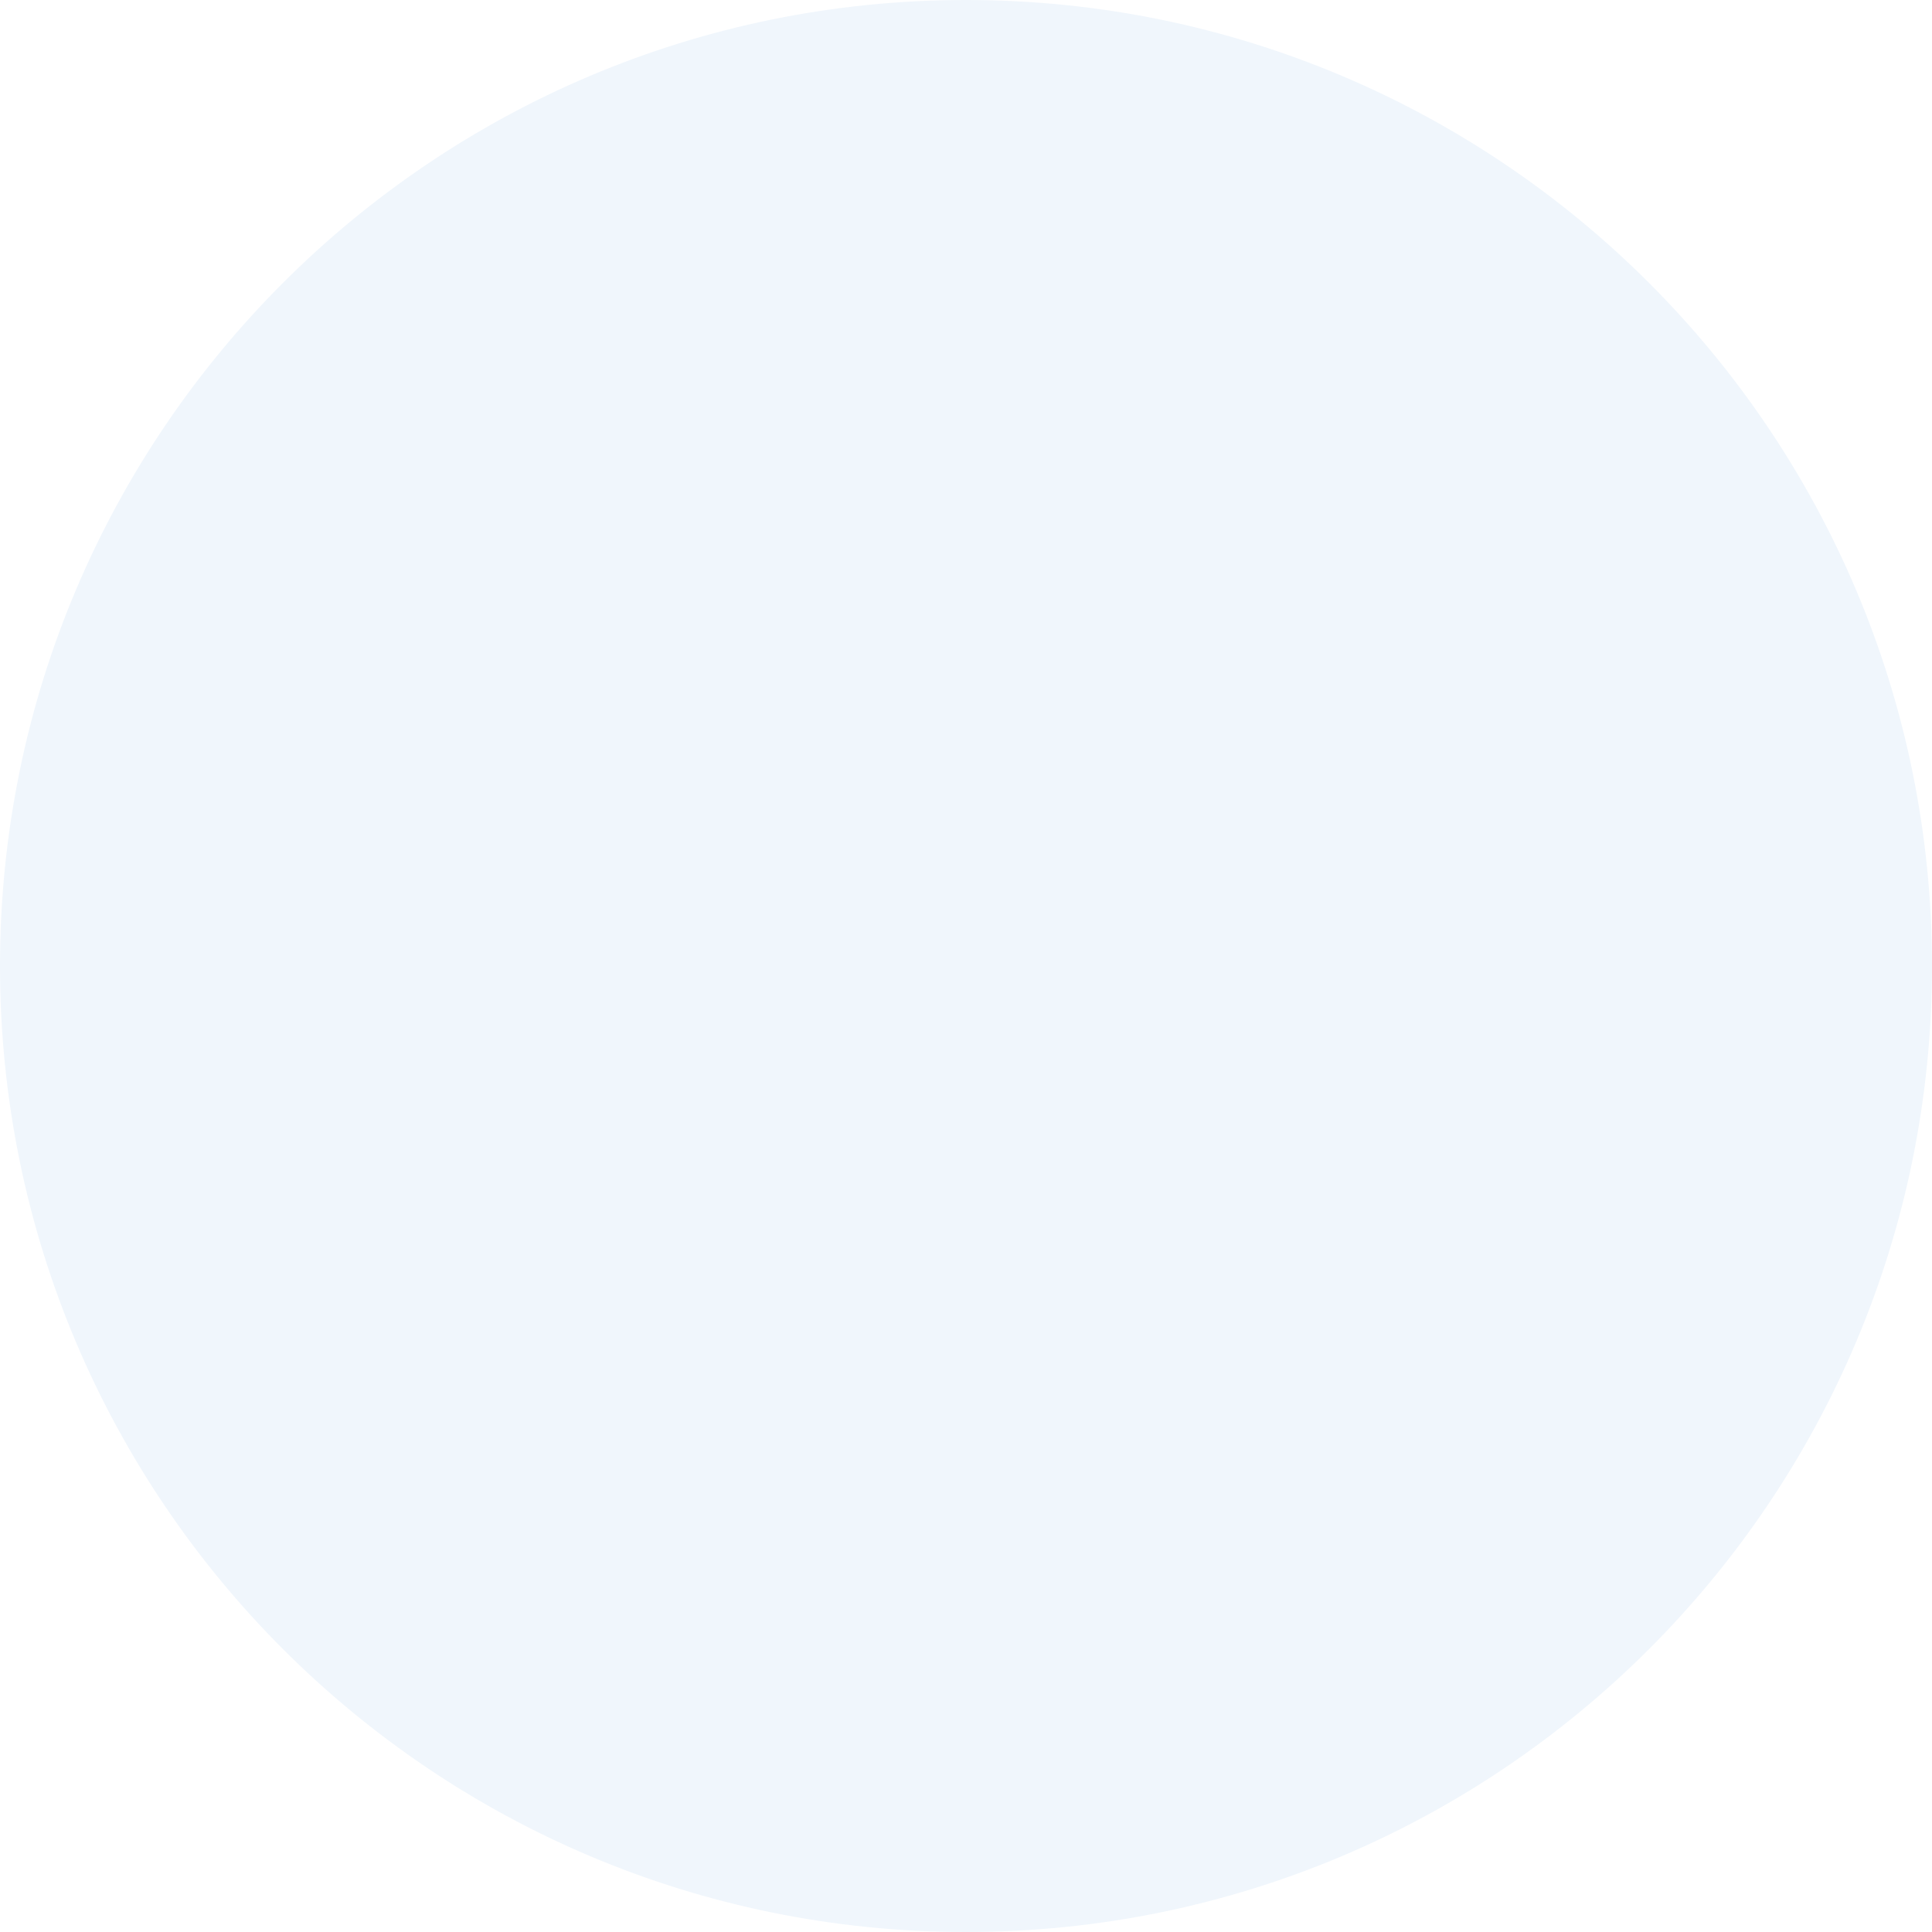
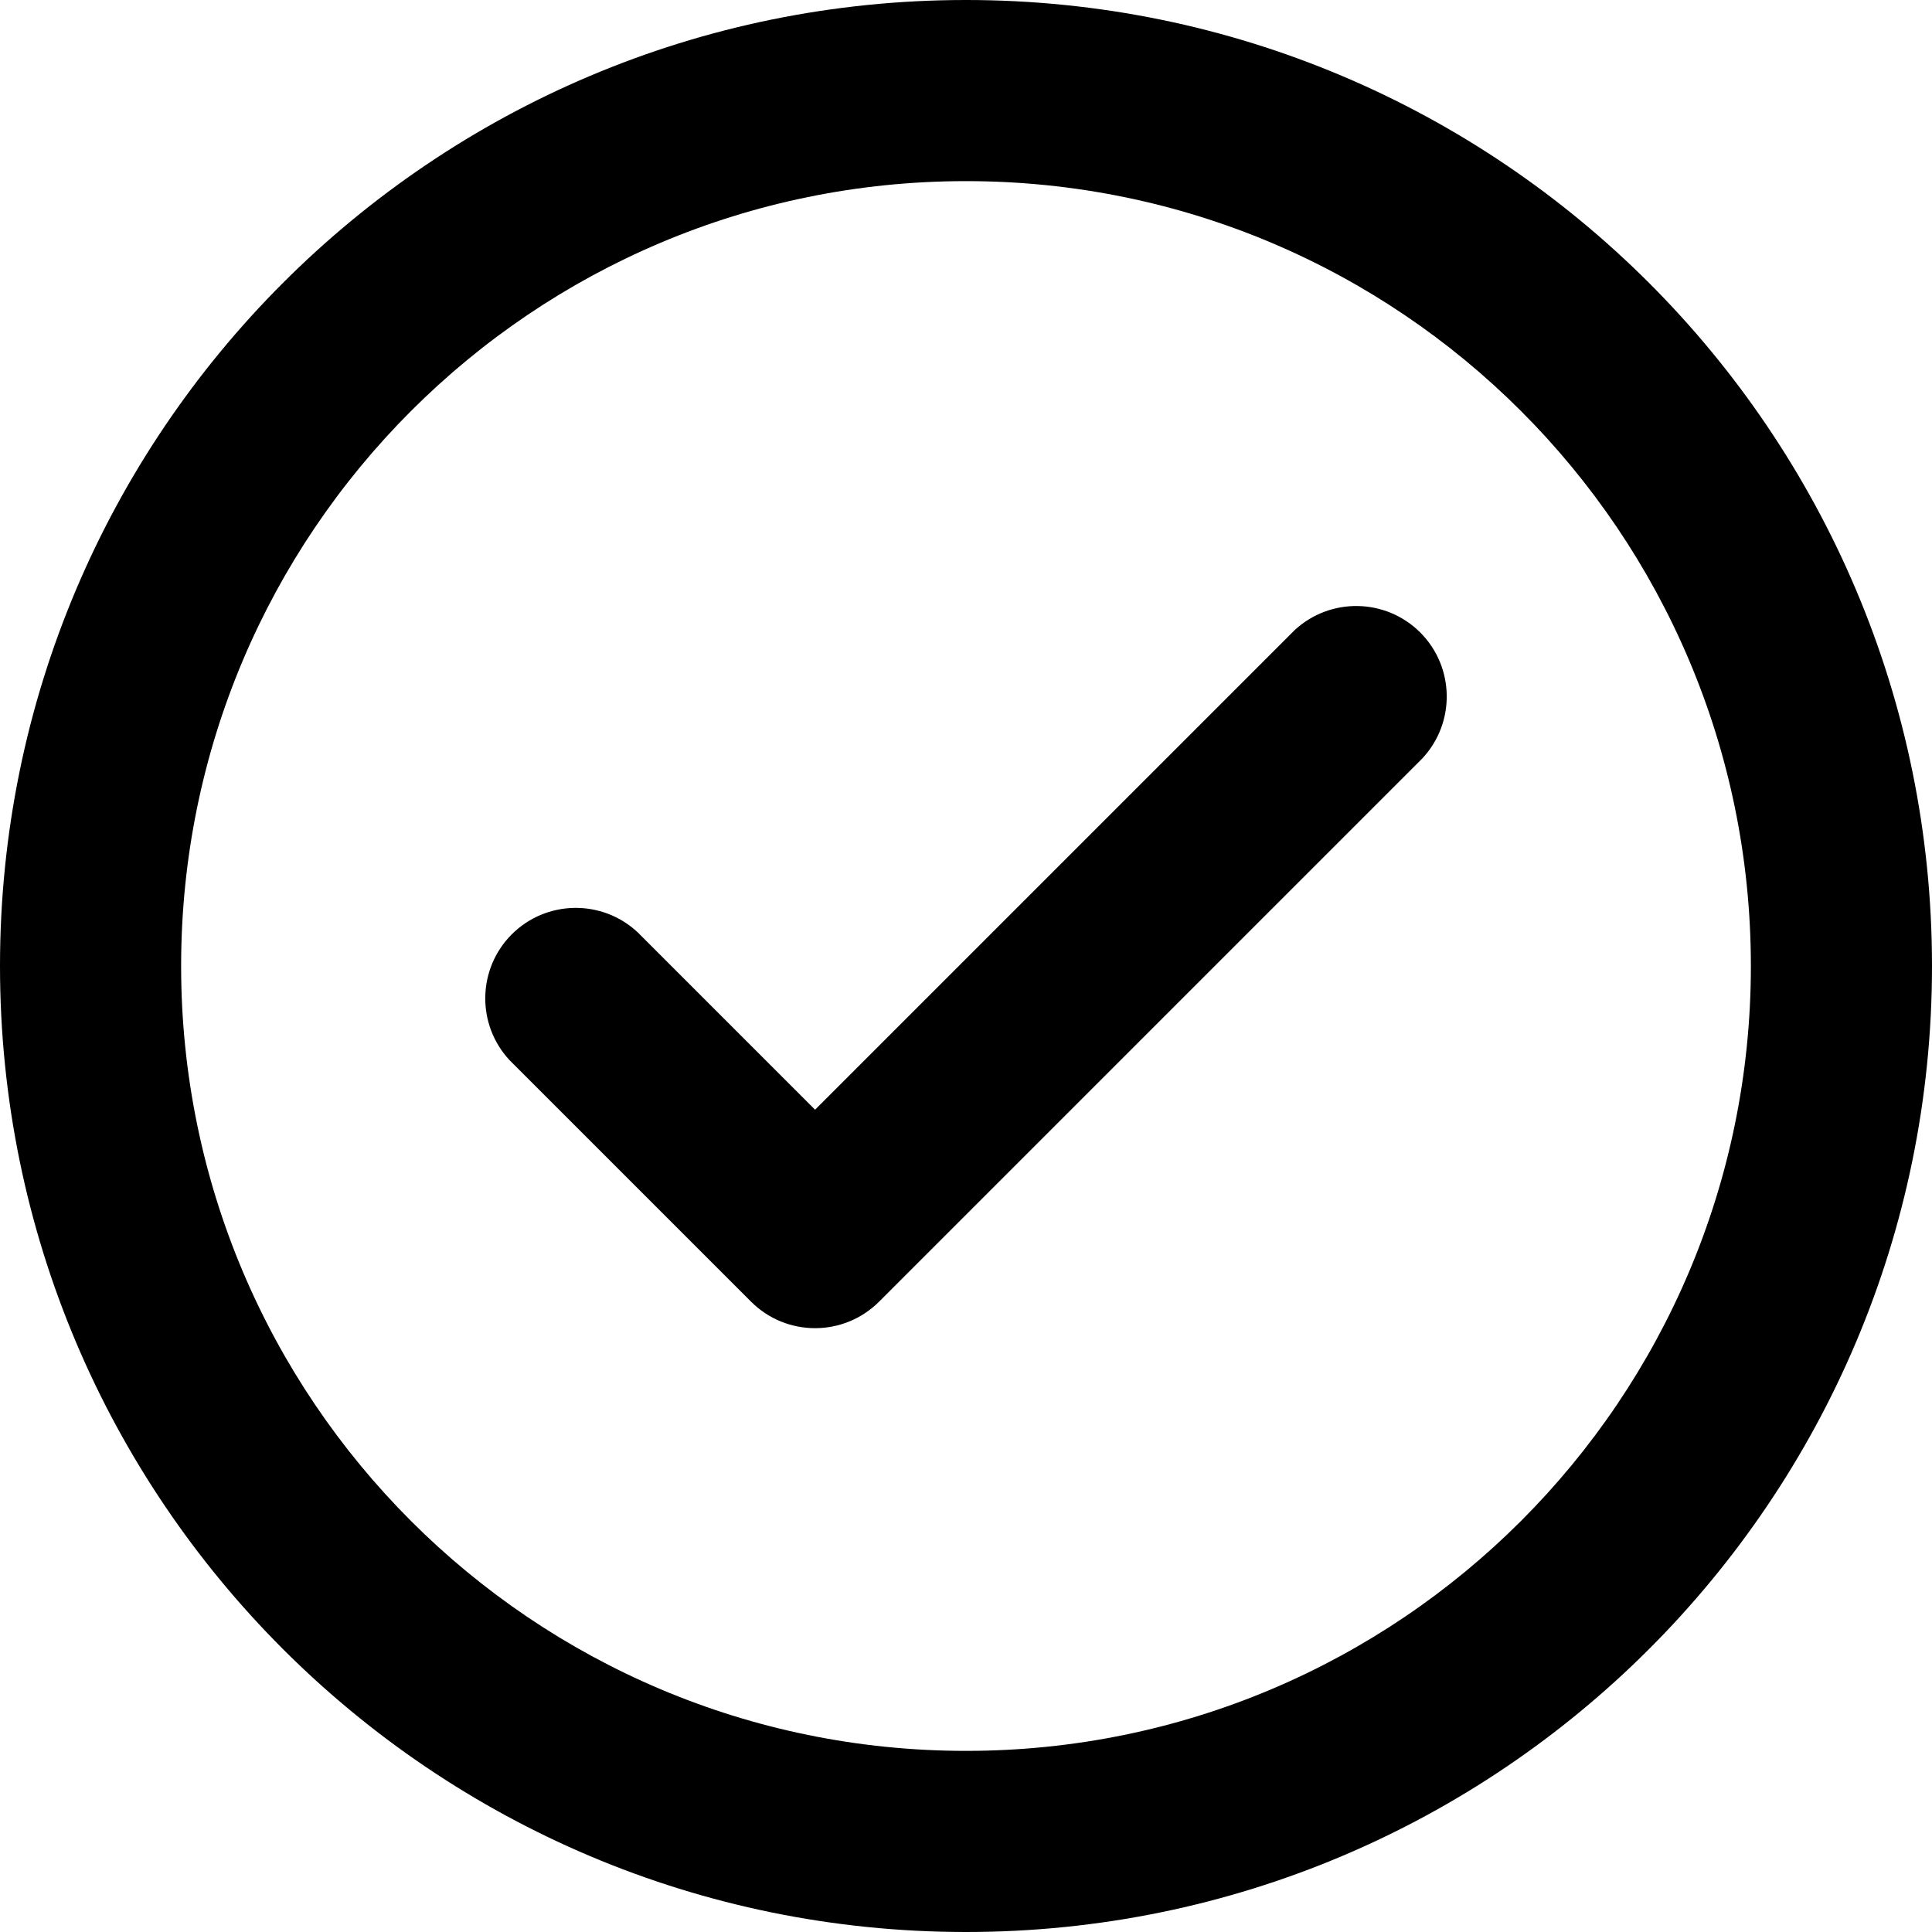
<svg xmlns="http://www.w3.org/2000/svg" viewBox="0 0 16 16" width="16" height="16">
-   <path fill="#f0f6fc" d="M8 0a8 8 0 1 1 0 16A8 8 0 0 1 8 0Zm3.78 5.97-4.47 4.47a.75.75 0 0 1-1.06 0l-2-2a.75.75 0 0 1 1.06-1.06l1.47 1.47 3.94-3.94a.75.75 0 1 1 1.06 1.06Z" />
+   <path d="M0 8a8 8 0 1 1 16 0A8 8 0 0 1 0 8Zm1.5 0a6.5 6.5 0 1 0 13 0 6.5 6.5 0 0 0-13 0Zm10.28-1.72-4.5 4.5a.75.75 0 0 1-1.06 0l-2-2a.751.751 0 0 1 .018-1.042.751.751 0 0 1 1.042-.018l1.47 1.47 3.97-3.97a.751.751 0 0 1 1.042.018.751.751 0 0 1 .018 1.042Z" />
</svg>
